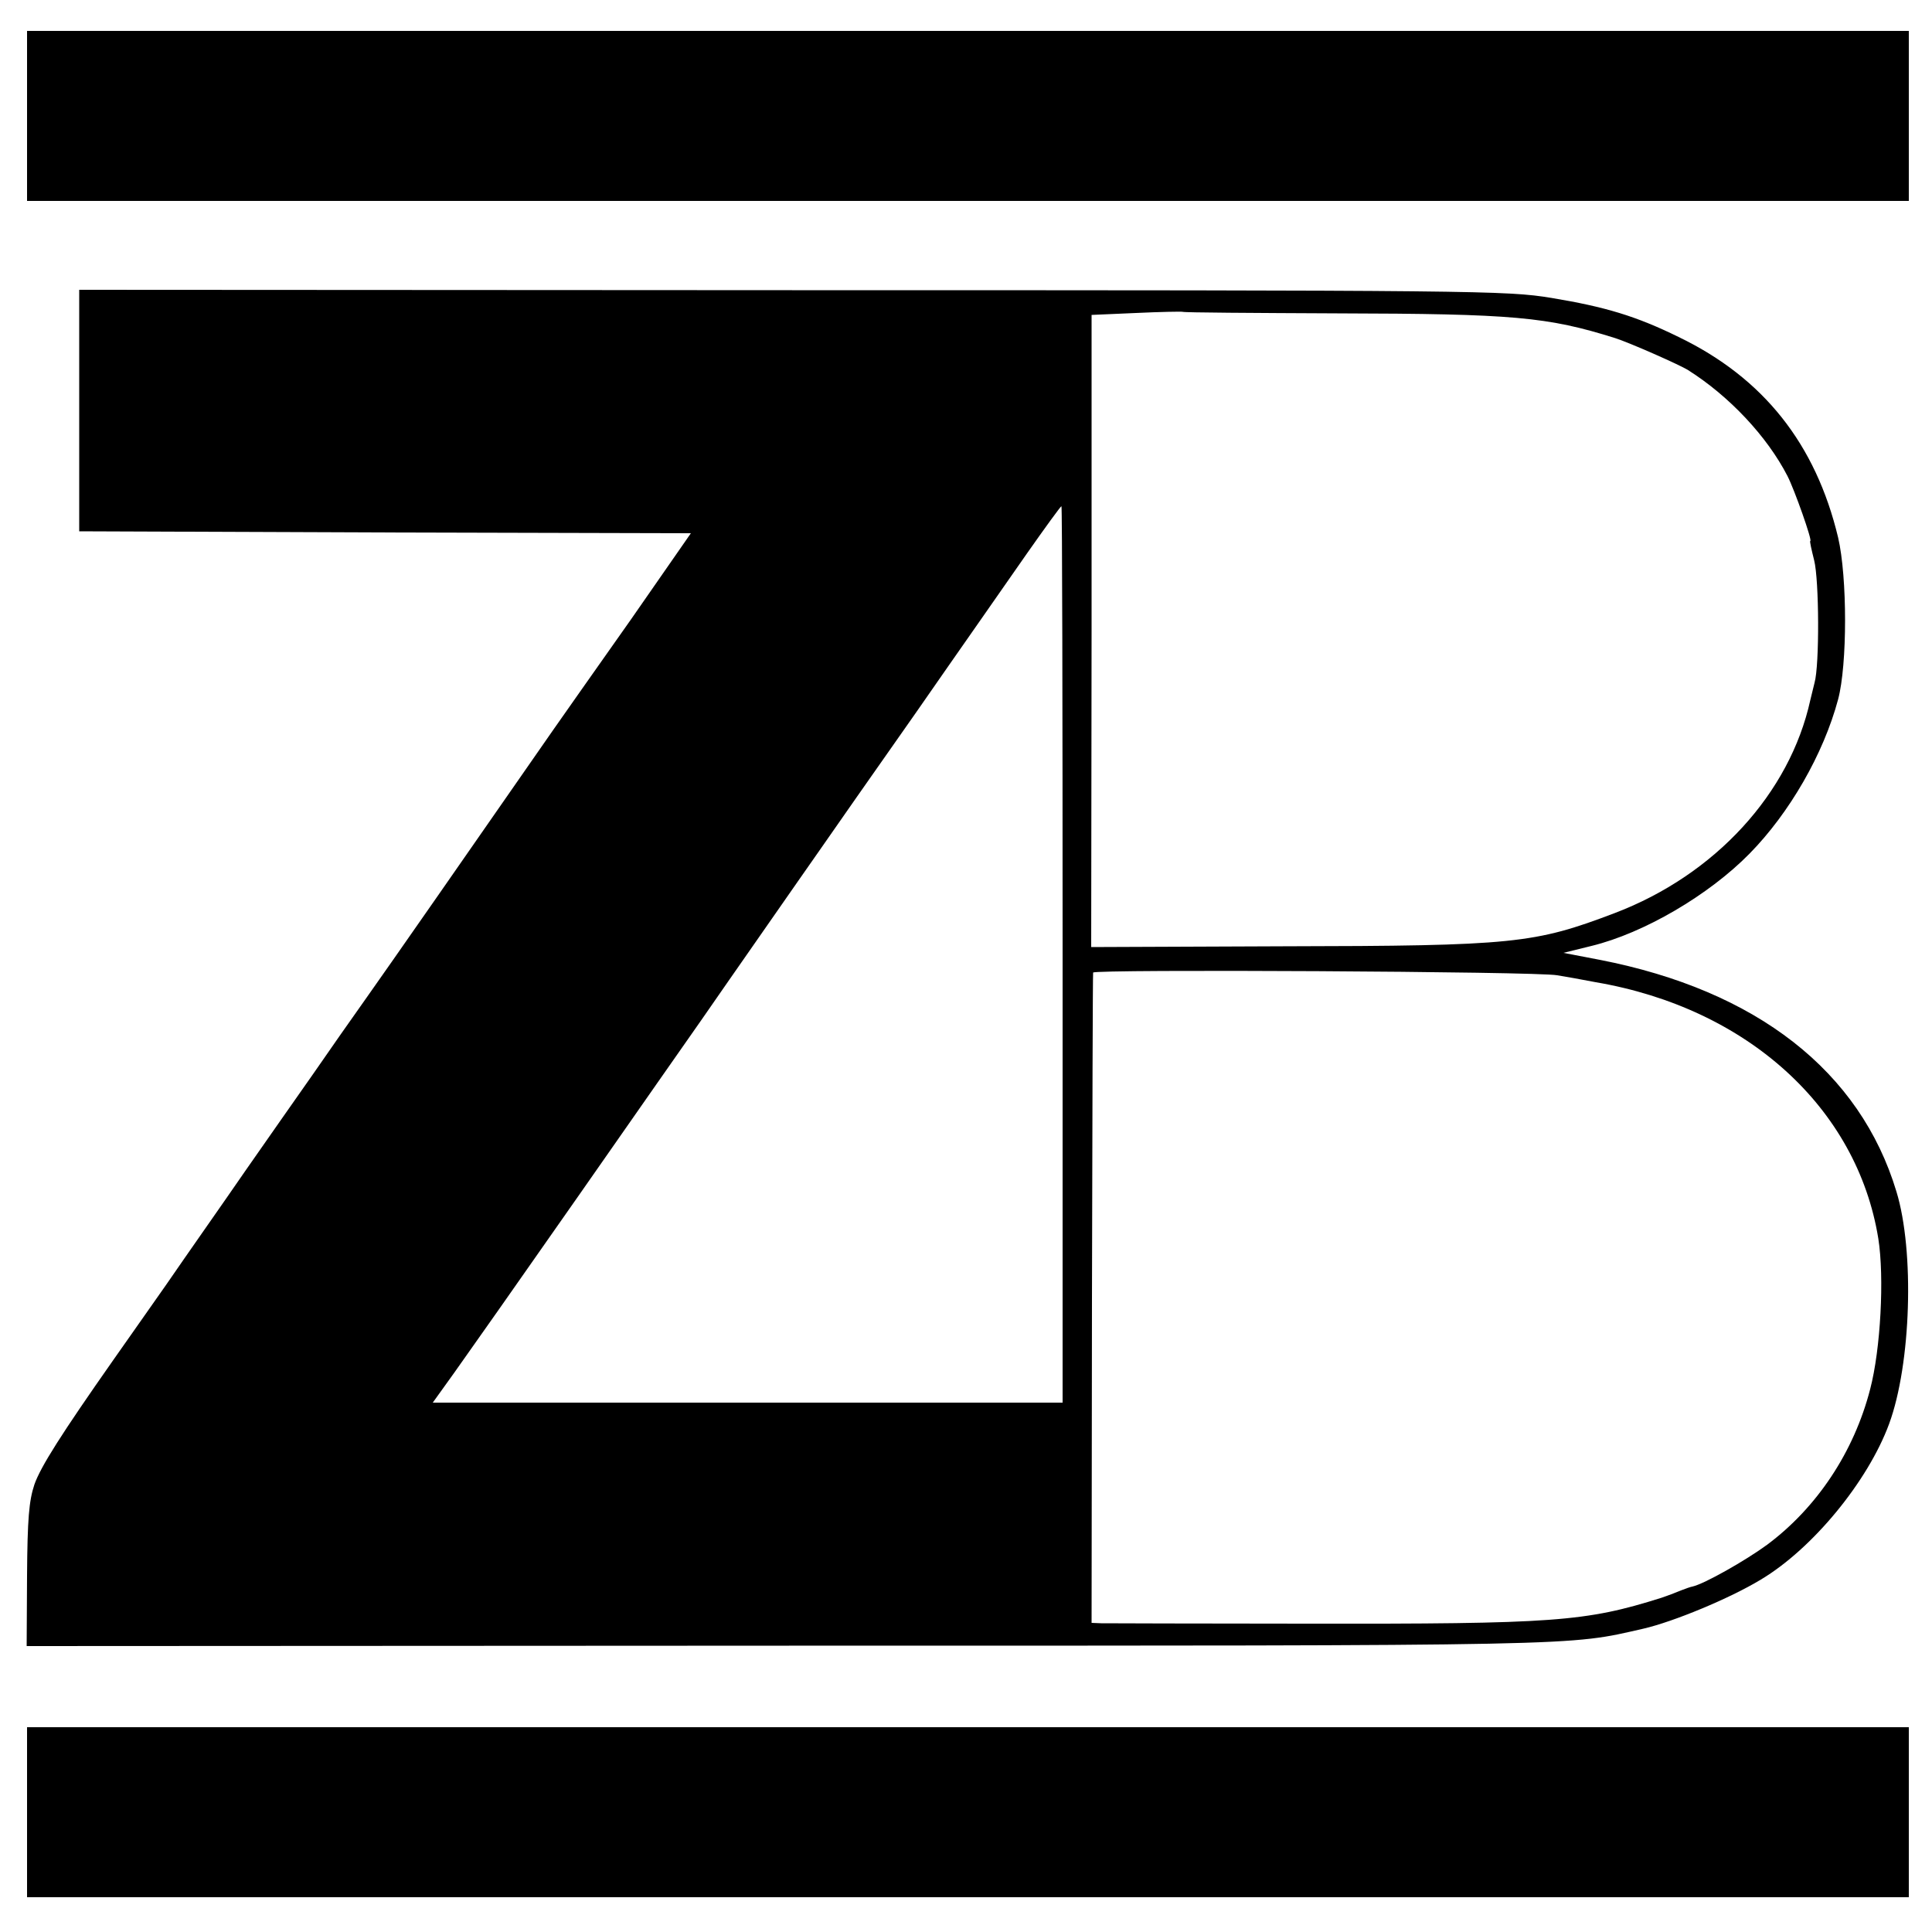
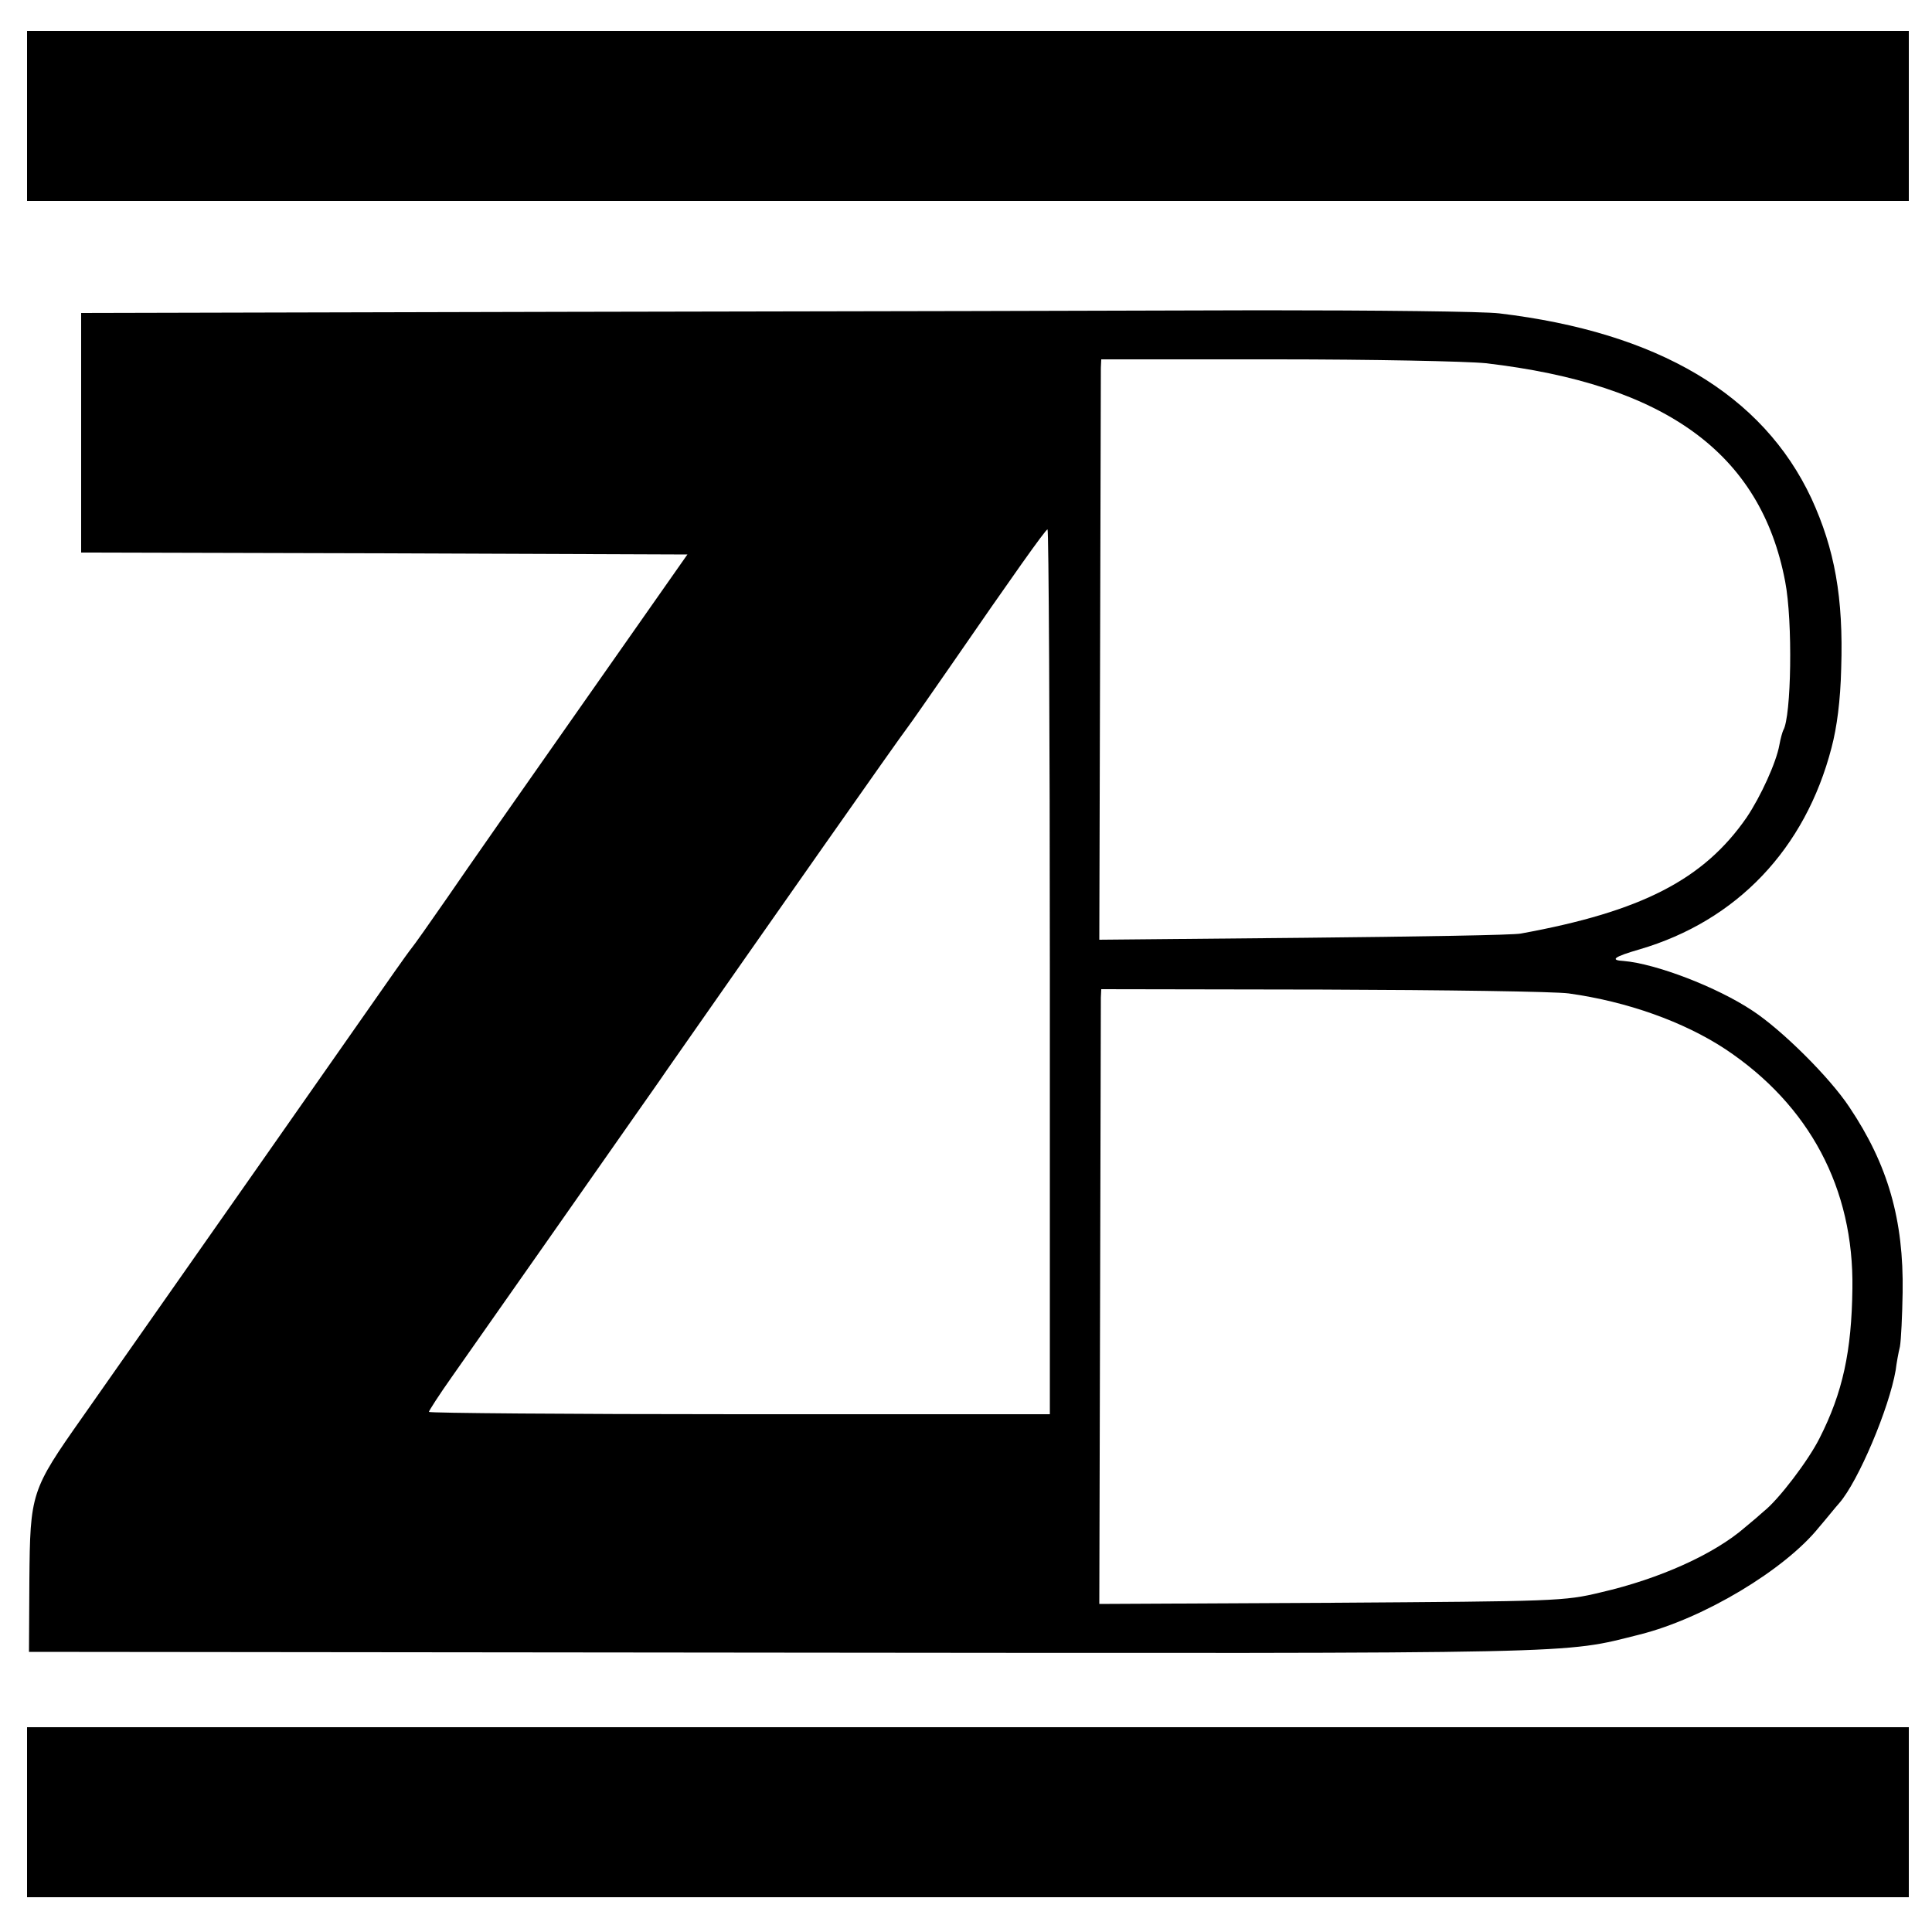
<svg xmlns="http://www.w3.org/2000/svg" version="1.0" width="16pt" height="16pt" viewBox="0 0 16 16" preserveAspectRatio="xMidYMid meet">
  <g transform="translate(0,16) scale(0.0032,-0.0032)" fill="#000000" stroke="none">
    <path d="M70 4700 l0 -220 2435 0 2435 0 0 220 0 220 -2435 0 -2435 0 0 -220z" />
-     <path d="M205 3938 l0 -313 792 -3 791 -2 -155 -223 c-86 -122 -177 -251 -202 -287 -214 -308 -425 -611 -481 -690 -37 -52 -100 -142 -140 -200 -41 -58 -119 -170 -175 -250 -55 -80 -148 -212 -205 -295 -58 -82 -119 -170 -137 -195 -134 -191 -188 -276 -204 -322 -14 -42 -18 -89 -19 -235 l-1 -183 1973 1 c2081 0 2013 -1 2211 44 78 18 223 78 304 127 134 80 277 254 332 403 57 155 66 447 19 601 -94 312 -362 521 -768 600 l-94 18 73 18 c135 33 303 131 409 239 103 105 191 257 229 399 24 90 24 316 0 419 -58 242 -193 413 -413 519 -110 54 -190 78 -329 101 -116 19 -185 20 -1965 20 l-1845 1 0 -312z m3256 251 c456 -1 544 -9 719 -64 35 -11 167 -69 189 -83 106 -67 204 -171 257 -274 18 -35 65 -168 59 -168 -2 0 3 -22 10 -50 13 -51 14 -272 1 -317 -3 -13 -8 -33 -11 -45 -53 -241 -246 -452 -506 -551 -208 -79 -260 -85 -859 -86 l-496 -2 1 818 0 818 115 5 c63 3 118 4 121 3 4 -2 184 -3 400 -4z m-711 -1659 l0 -1160 -815 0 -815 0 56 78 c30 42 175 248 321 457 146 209 289 414 318 455 28 41 101 145 160 230 59 85 127 182 150 215 23 33 133 191 245 350 111 160 241 345 288 413 47 67 87 122 89 122 2 0 3 -522 3 -1160z m1280 -54 c19 -3 64 -11 100 -18 392 -67 676 -325 731 -663 16 -101 6 -287 -21 -390 -42 -163 -138 -307 -267 -403 -56 -41 -162 -101 -193 -108 -5 -1 -10 -2 -55 -20 -11 -4 -22 -8 -25 -9 -197 -62 -276 -68 -920 -67 -278 0 -516 1 -530 1 l-25 1 1 838 c1 460 2 840 3 845 1 9 1150 3 1201 -7z" />
+     <path d="M1468 4193 l-1258 -3 0 -310 0 -310 785 -2 784 -3 -270 -385 c-149 -212 -307 -438 -352 -504 -45 -65 -86 -123 -92 -130 -5 -6 -25 -34 -44 -61 -36 -52 -647 -924 -808 -1153 -133 -189 -135 -196 -137 -422 l-1 -185 1955 -2 c2096 -2 2011 -4 2214 47 164 41 375 167 464 278 19 22 42 51 52 62 49 56 129 245 146 344 2 17 7 45 11 61 3 17 6 80 7 140 3 188 -38 331 -138 480 -51 77 -174 199 -250 249 -93 62 -251 122 -334 129 -37 2 -25 11 41 30 252 74 429 260 497 522 14 53 23 122 25 205 6 184 -17 309 -77 440 -126 269 -397 430 -808 479 -41 5 -318 8 -615 8 -297 -1 -1106 -3 -1797 -4z m2377 -133 c465 -54 712 -233 775 -565 20 -103 16 -350 -5 -385 -2 -4 -7 -21 -10 -38 -8 -45 -48 -133 -85 -188 -111 -160 -271 -243 -584 -300 -17 -4 -269 -8 -561 -11 l-530 -5 2 729 c1 400 2 738 2 751 l1 22 453 0 c248 0 493 -5 542 -10z m-1128 -1575 l0 -1145 -804 0 c-441 0 -803 3 -803 6 0 3 27 45 61 93 68 97 410 584 474 676 23 33 60 85 81 116 271 388 605 864 621 884 10 13 62 88 112 160 160 232 247 355 252 355 3 0 6 -515 6 -1145z m1343 -56 c151 -21 297 -73 405 -144 218 -145 333 -361 329 -620 -2 -162 -25 -269 -85 -387 -29 -58 -106 -159 -144 -189 -11 -10 -32 -28 -48 -41 -80 -70 -222 -134 -374 -169 -95 -23 -115 -23 -698 -27 l-600 -3 2 773 c1 425 2 783 2 796 l1 22 573 -1 c314 -1 601 -5 637 -10z" />
    <path d="M70 310 l0 -220 2435 0 2435 0 0 220 0 220 -2435 0 -2435 0 0 -220z" />
  </g>
</svg>
